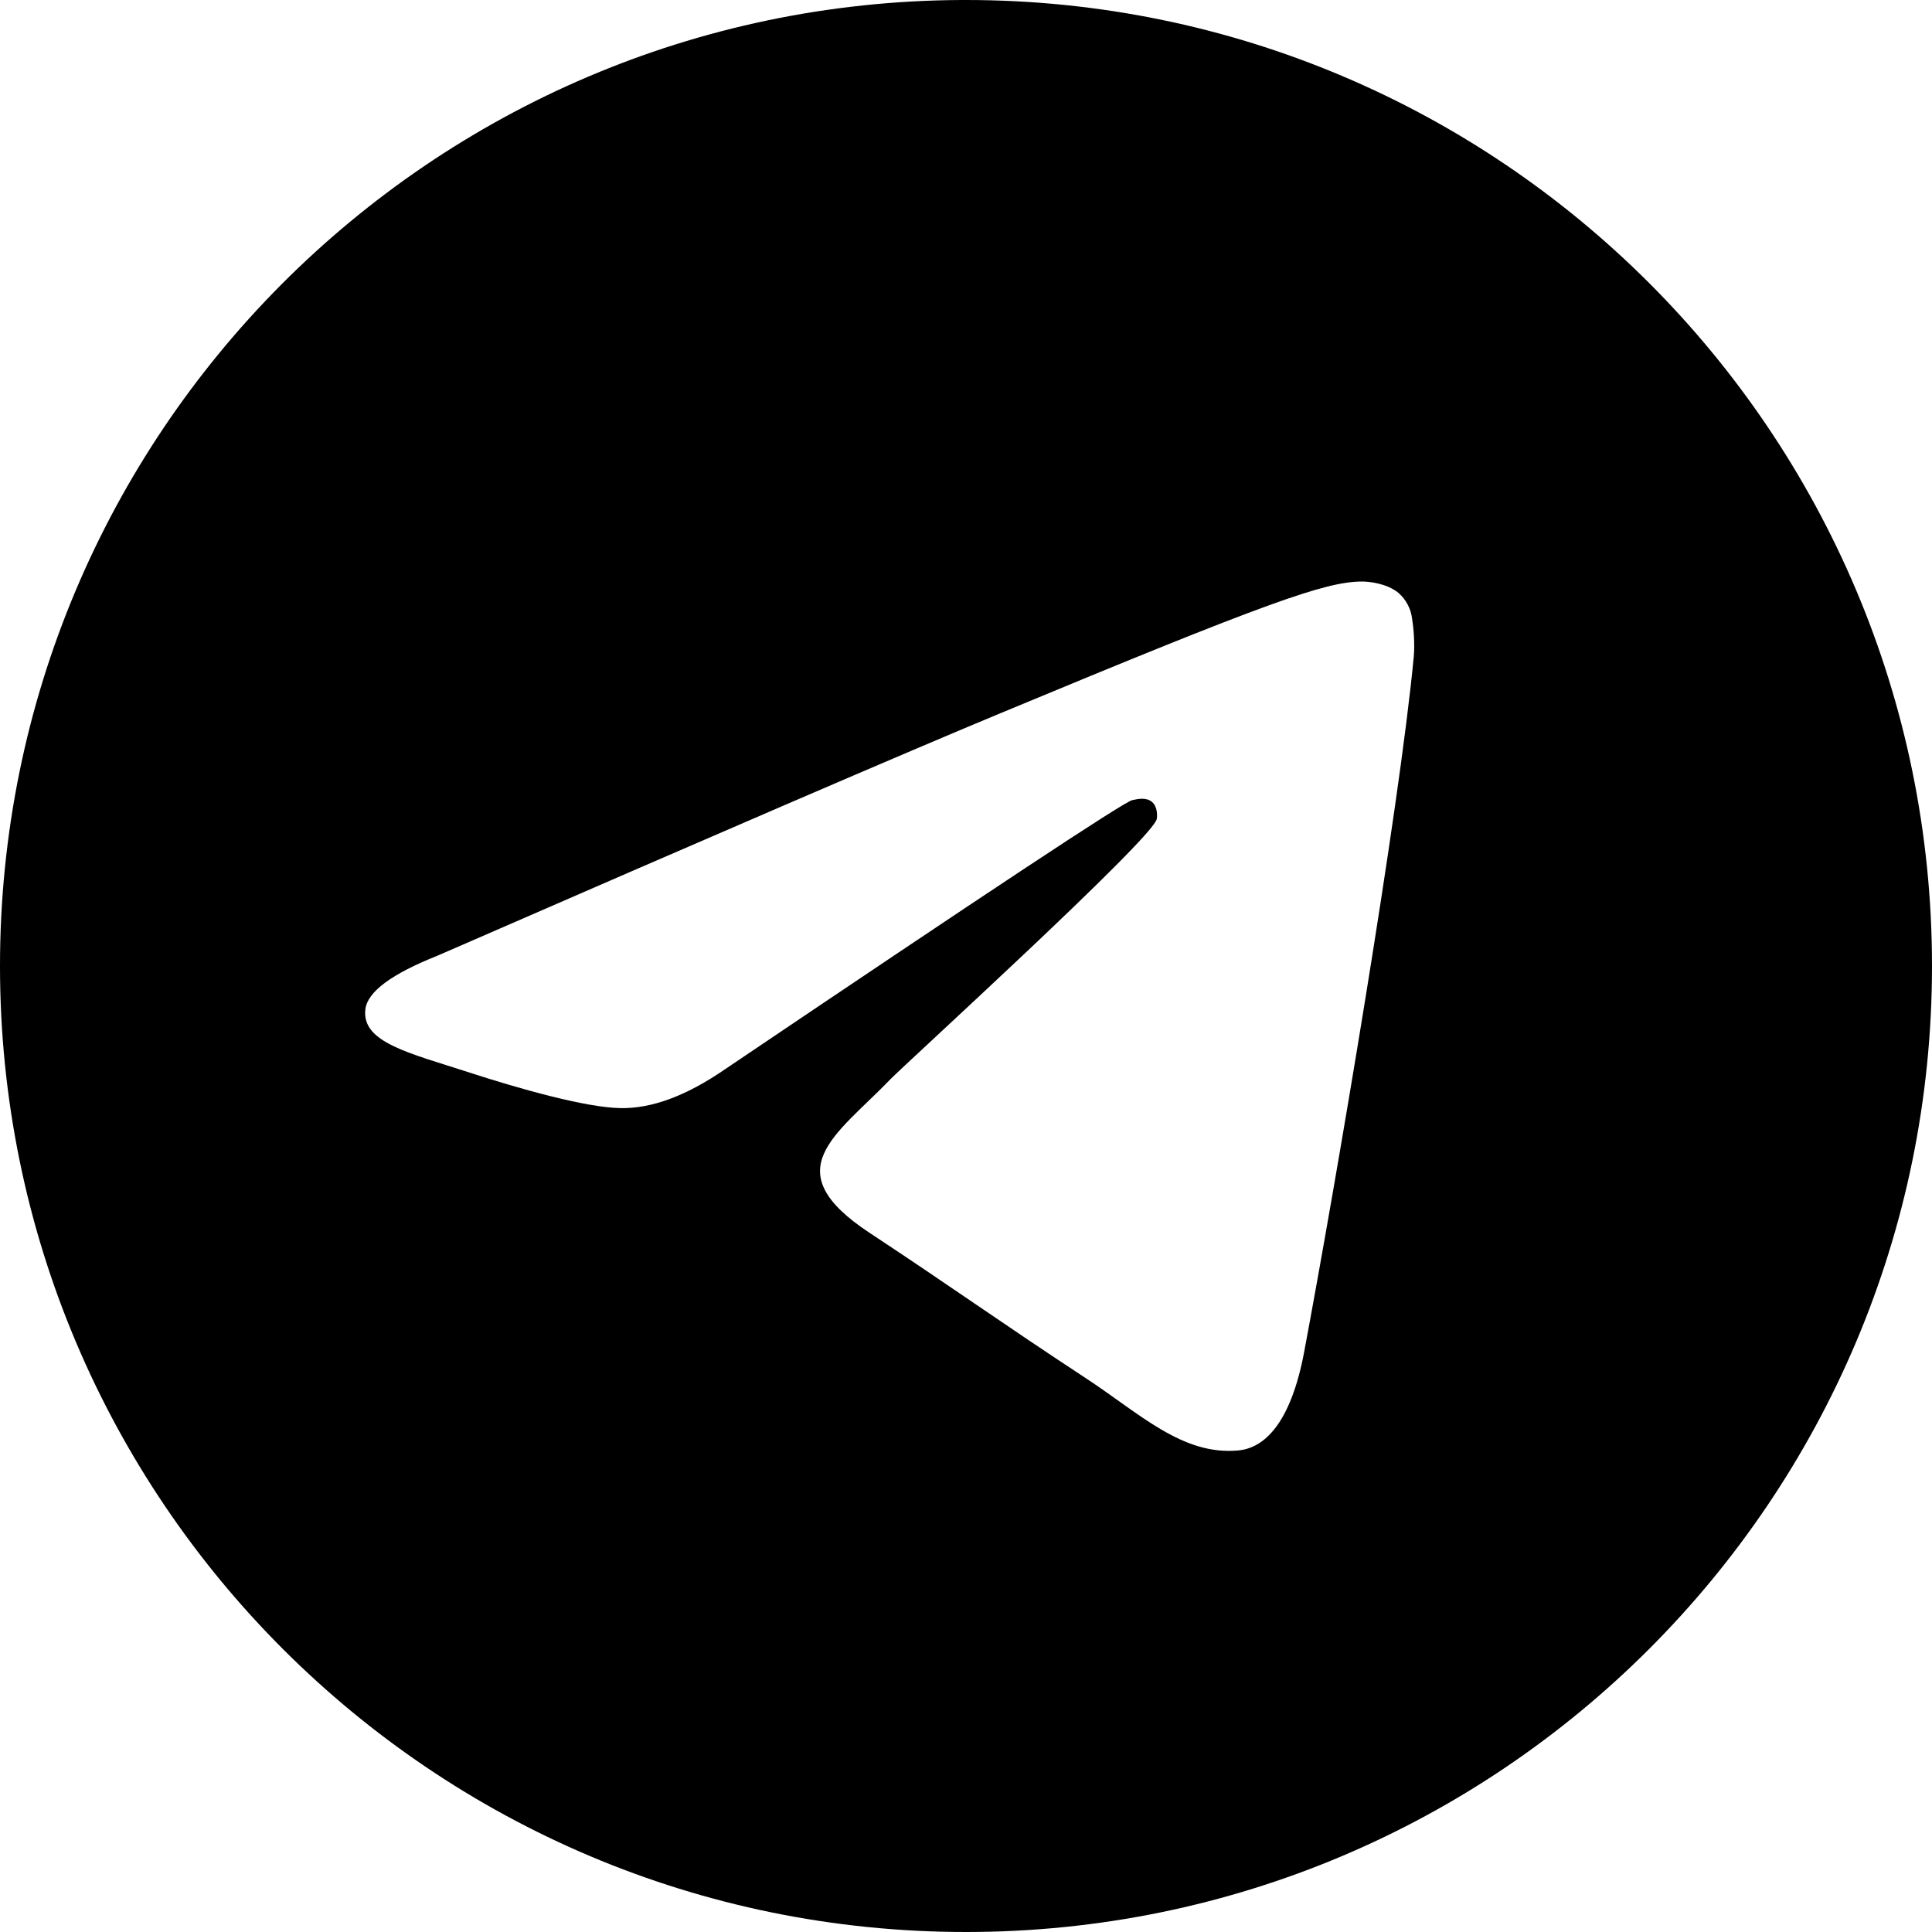
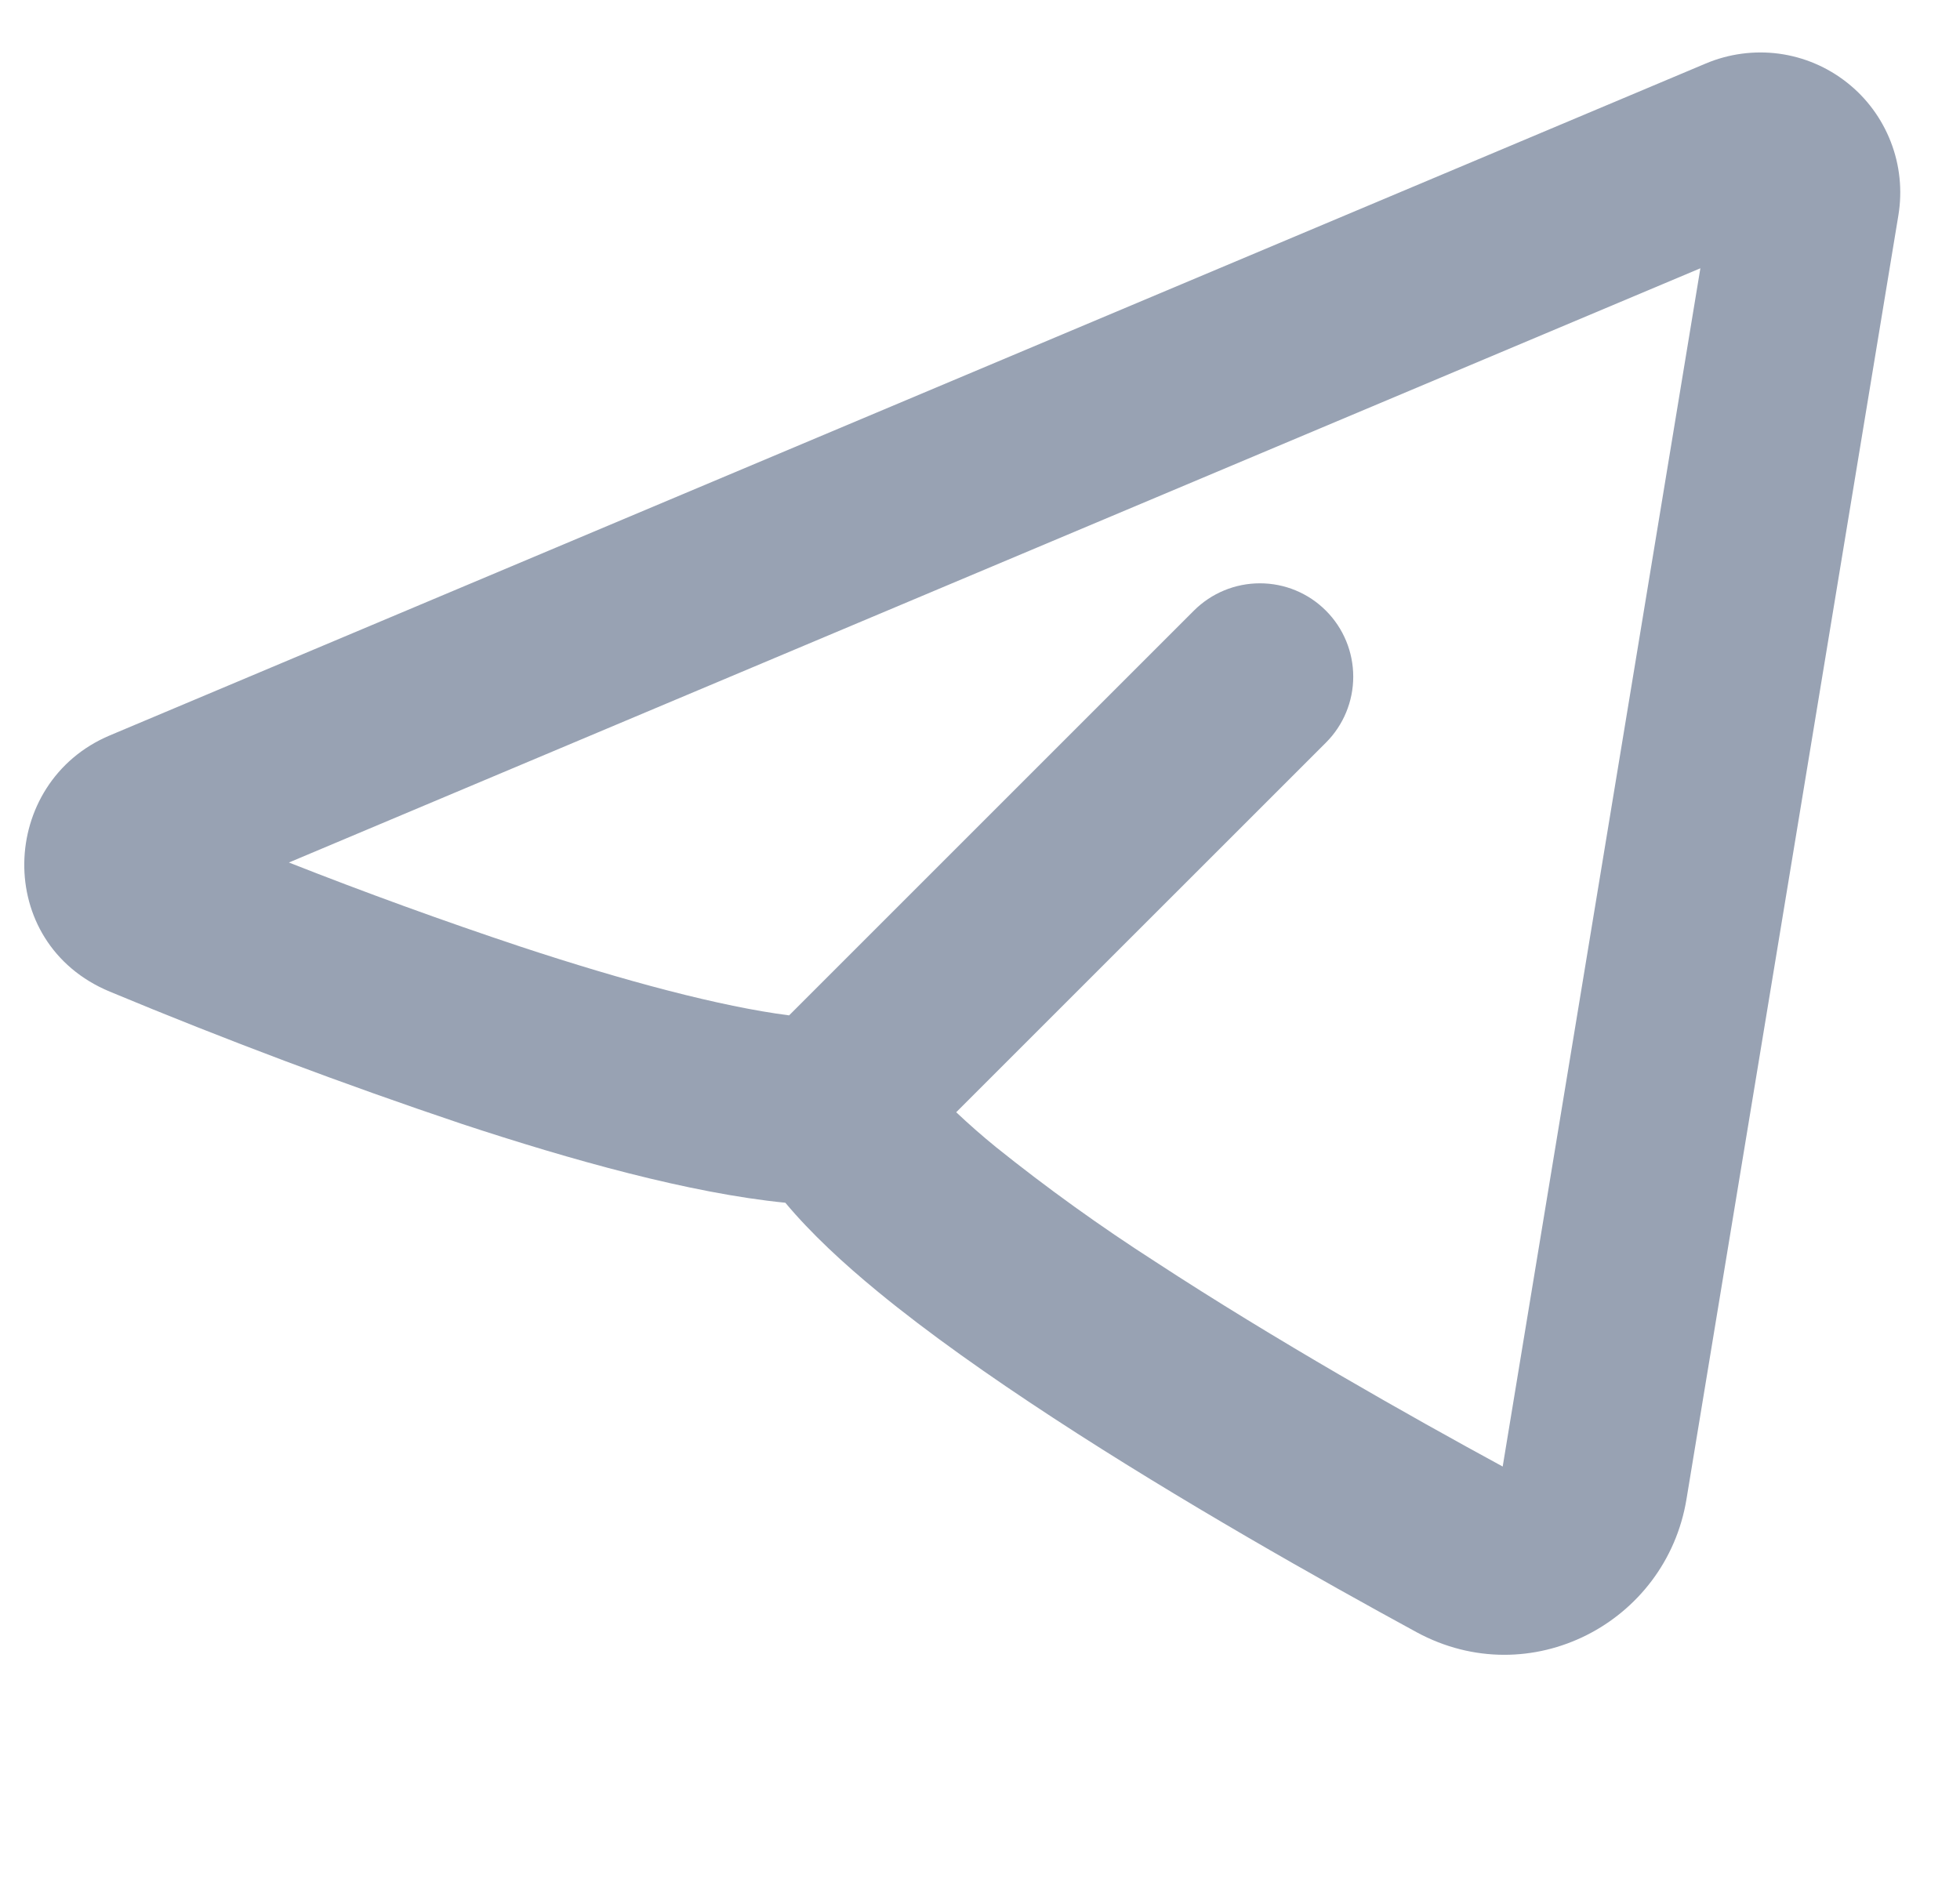
- <svg xmlns="http://www.w3.org/2000/svg" role="img" viewBox="0 0 24 24">
-   <path d="M11.944 0A12 12 0 0 0 0 12a12 12 0 0 0 12 12 12 12 0 0 0 12-12A12 12 0 0 0 12 0a12 12 0 0 0-.056 0zm4.962 7.224c.1-.002.321.023.465.14a.506.506 0 0 1 .171.325c.016.093.036.306.02.472-.18 1.898-.962 6.502-1.36 8.627-.168.9-.499 1.201-.82 1.23-.696.065-1.225-.46-1.9-.902-1.056-.693-1.653-1.124-2.678-1.8-1.185-.78-.417-1.21.258-1.91.177-.184 3.247-2.977 3.307-3.23.007-.032.014-.15-.056-.212s-.174-.041-.249-.024c-.106.024-1.793 1.14-5.061 3.345-.48.33-.913.49-1.302.48-.428-.008-1.252-.241-1.865-.44-.752-.245-1.349-.374-1.297-.789.027-.216.325-.437.893-.663 3.498-1.524 5.83-2.529 6.998-3.014 3.332-1.386 4.025-1.627 4.476-1.635z" />
+ <svg xmlns="http://www.w3.org/2000/svg" width="28" height="27" viewBox="0 0 28 27" fill="none">
+   <path fill-rule="evenodd" clip-rule="evenodd" d="M27.12 3.075C27.178 2.722 27.141 2.36 27.011 2.026C26.882 1.693 26.666 1.4 26.385 1.179C26.104 0.957 25.769 0.815 25.414 0.767C25.06 0.72 24.699 0.768 24.369 0.907L1.569 10.507C-0.02 11.176 -0.101 13.475 1.569 14.168C3.224 14.857 4.902 15.488 6.601 16.059C8.159 16.573 9.857 17.049 11.219 17.184C11.591 17.629 12.059 18.059 12.536 18.451C13.265 19.051 14.143 19.668 15.049 20.26C16.865 21.447 18.88 22.581 20.237 23.32C21.86 24.2 23.803 23.187 24.093 21.417L27.12 3.075ZM4.125 12.324L24.291 3.833L21.467 20.953C20.135 20.229 18.216 19.145 16.507 18.028C15.719 17.522 14.958 16.975 14.228 16.389C14.033 16.23 13.843 16.064 13.66 15.891L18.941 10.611C19.192 10.361 19.332 10.021 19.332 9.668C19.332 9.314 19.192 8.975 18.942 8.725C18.692 8.474 18.353 8.334 17.999 8.334C17.645 8.334 17.306 8.474 17.056 8.724L11.273 14.507C10.295 14.381 8.932 14.019 7.436 13.525C6.322 13.154 5.219 12.753 4.127 12.323L4.125 12.324Z" fill="#98A2B3" />
</svg>
